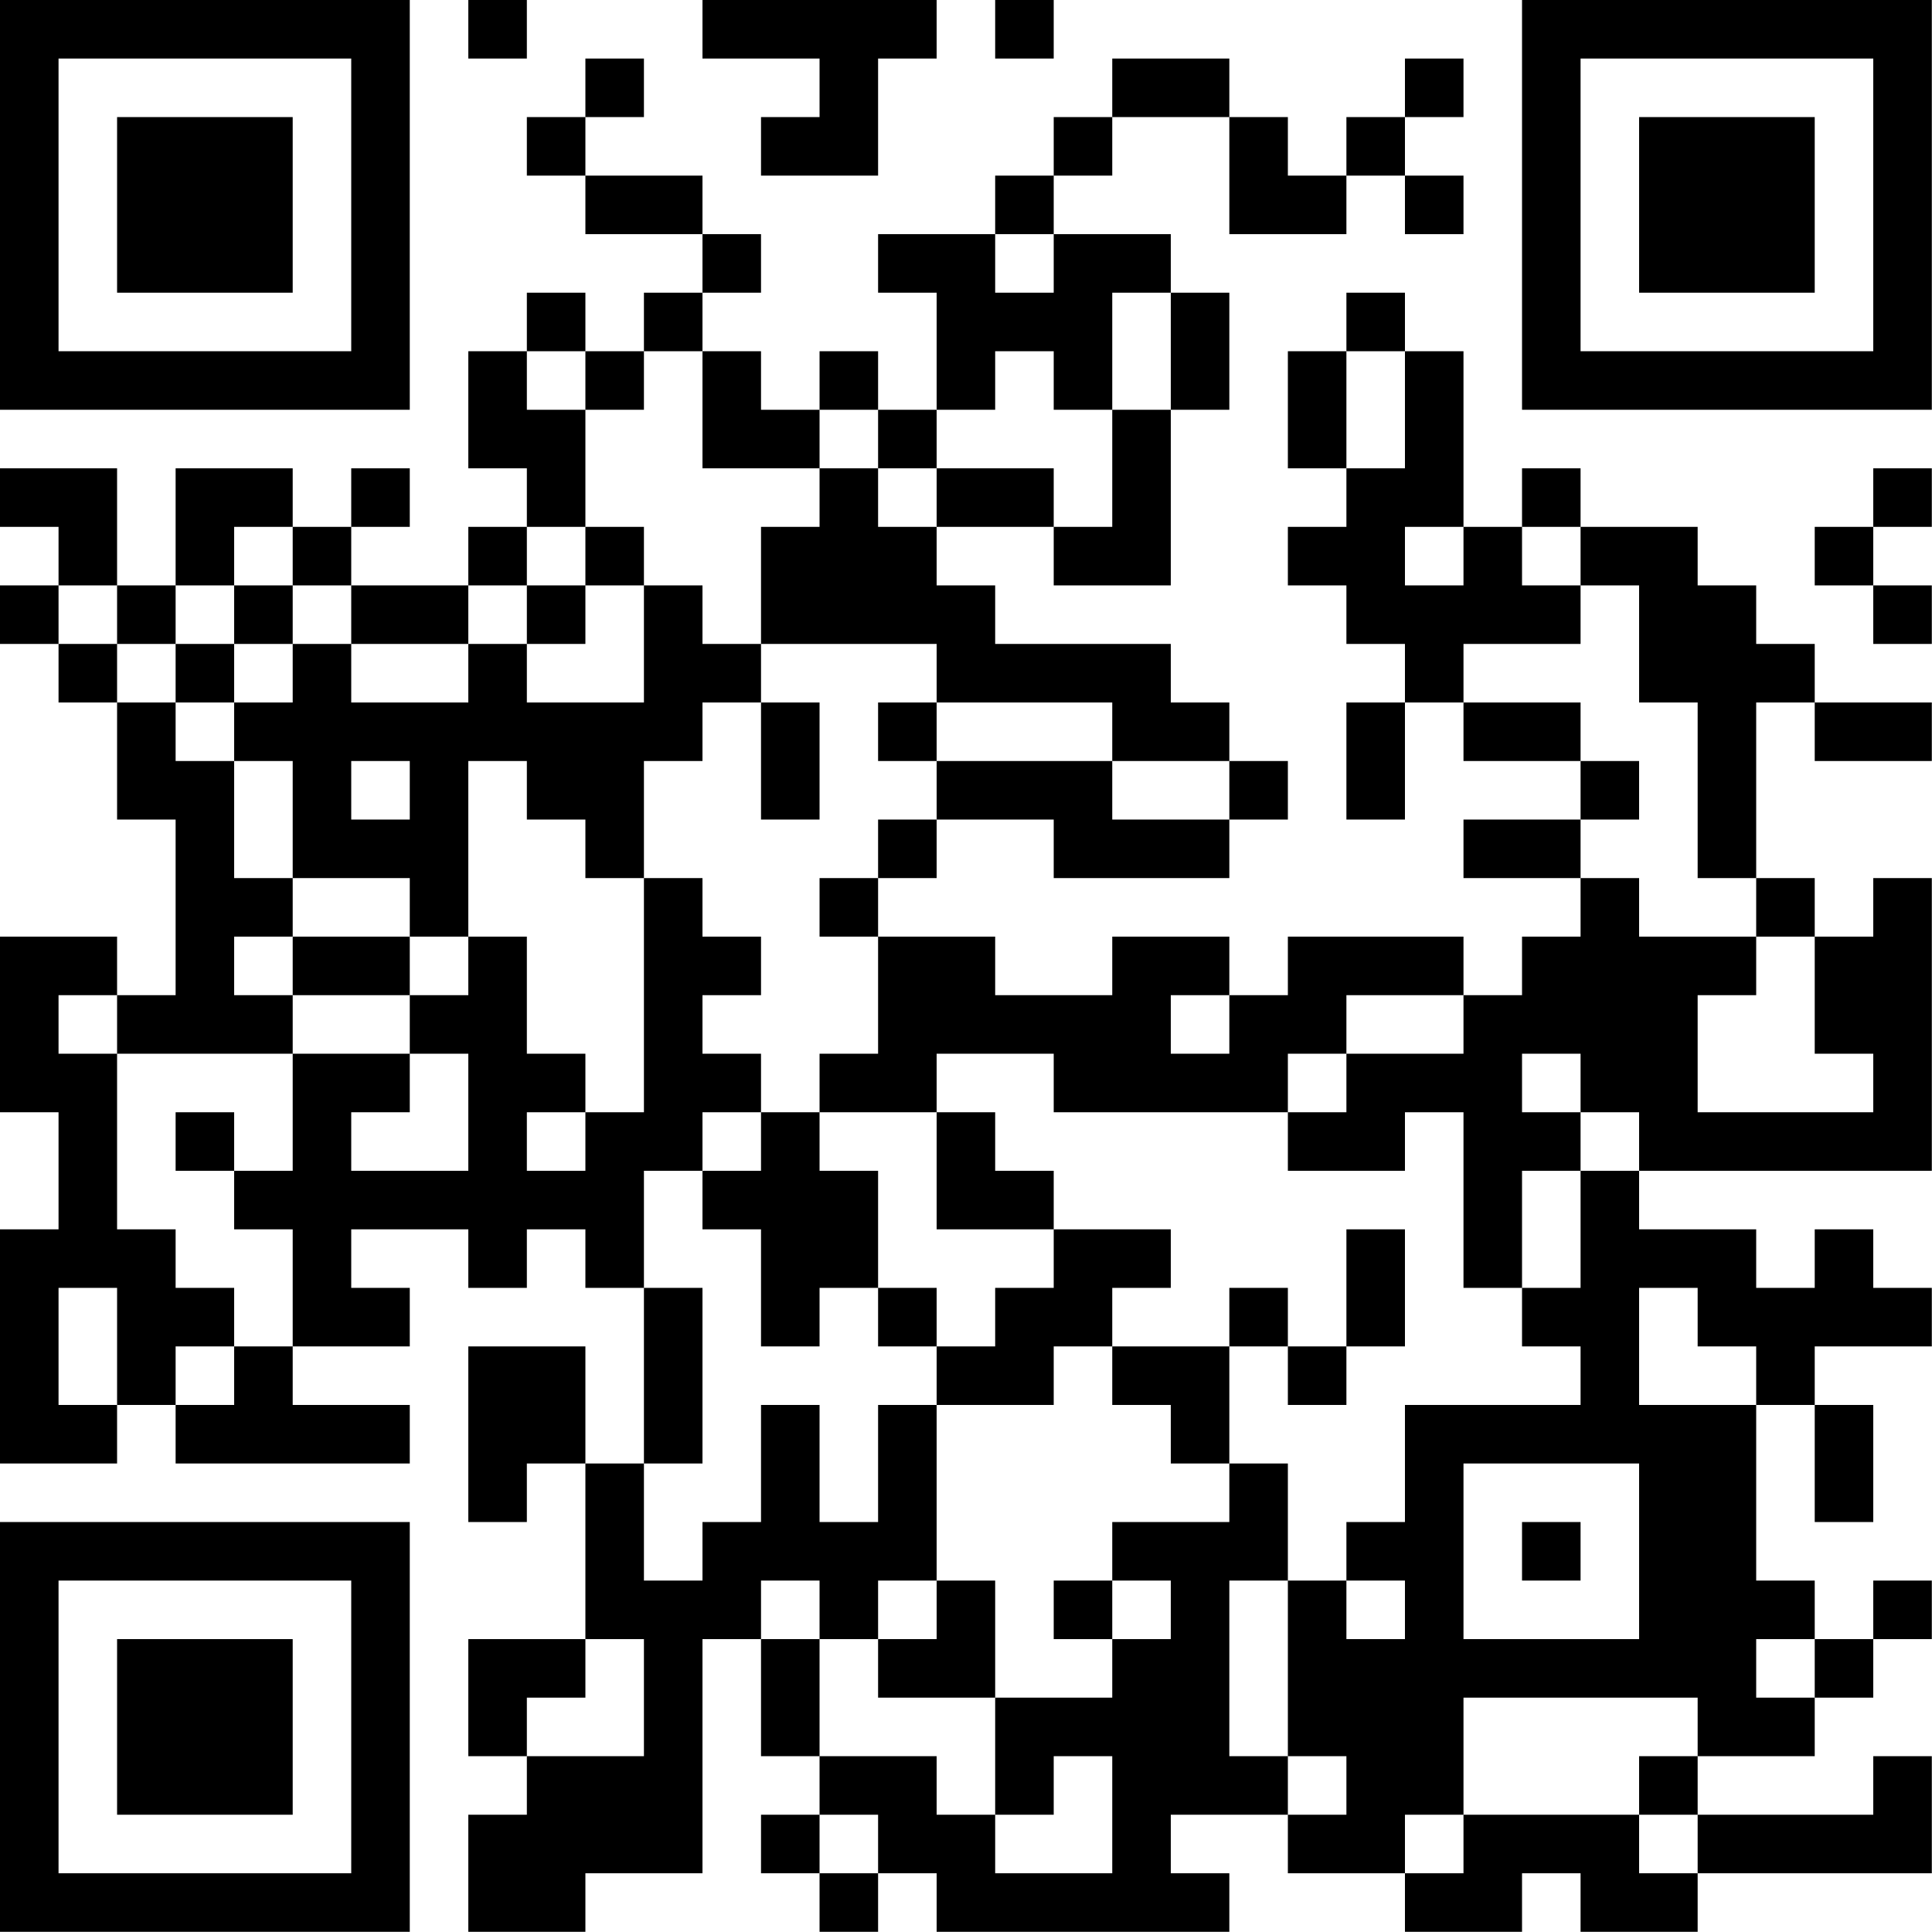
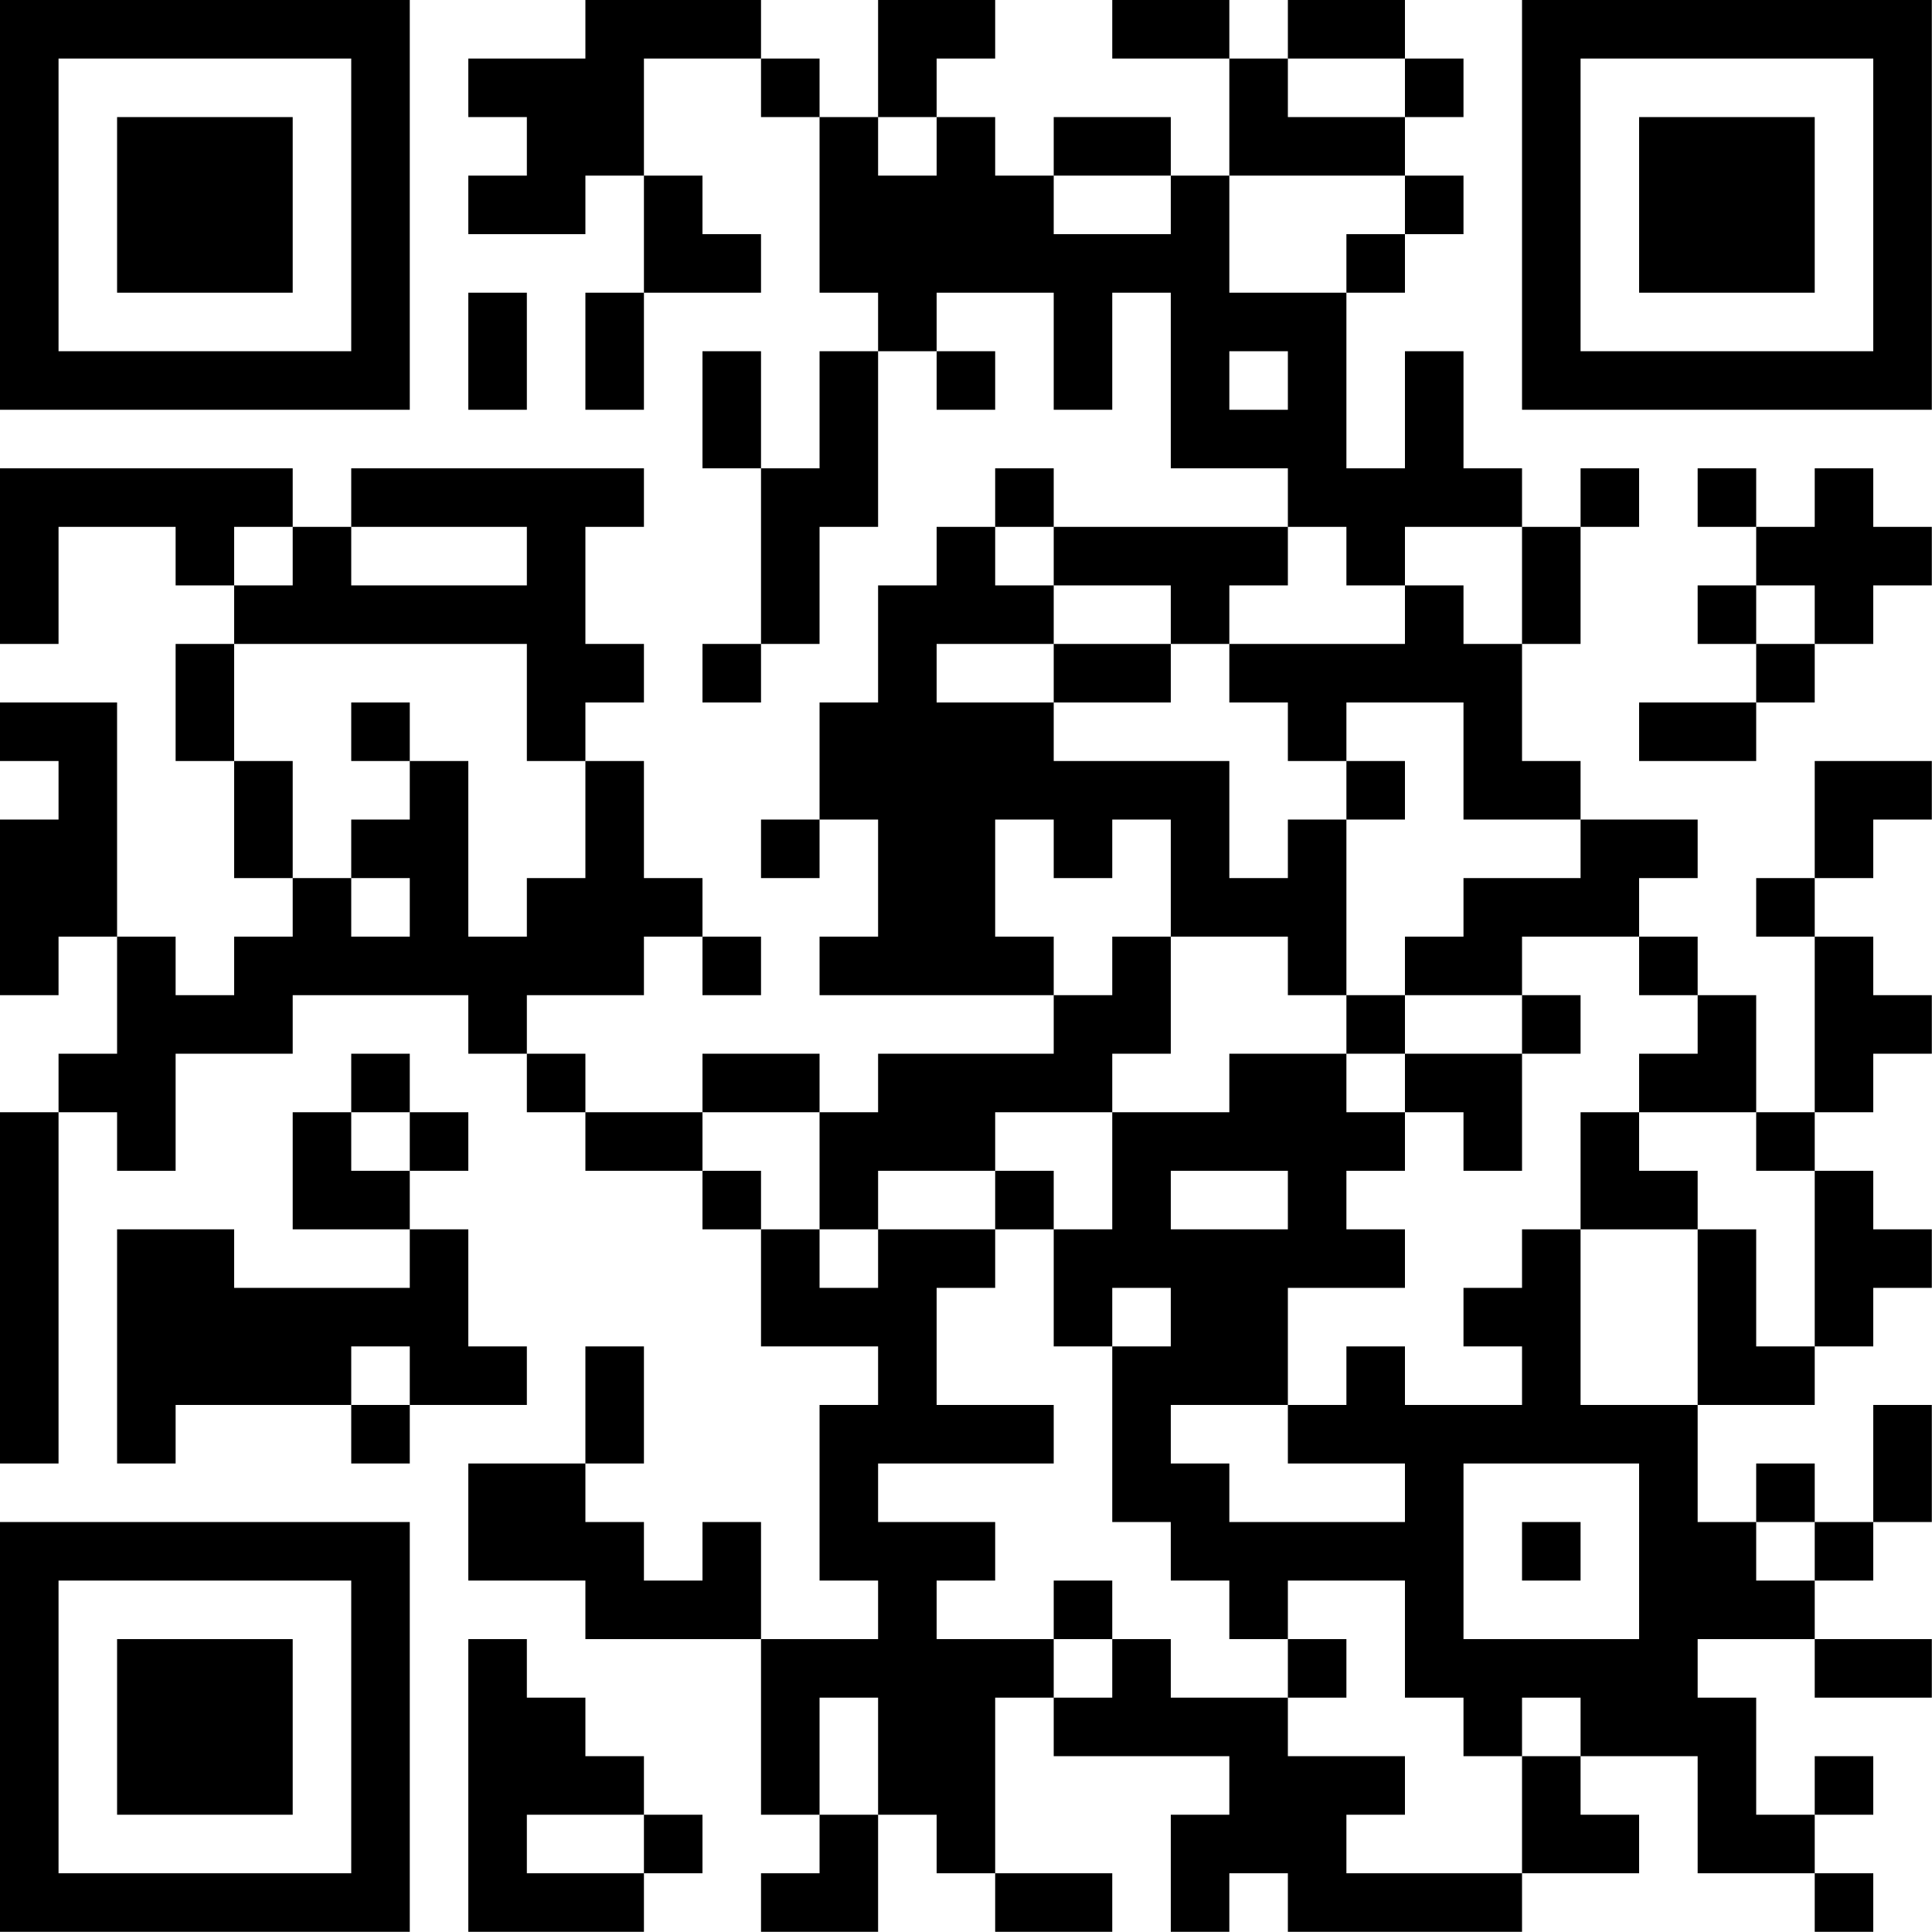
<svg xmlns="http://www.w3.org/2000/svg" version="1.1" width="80" height="80" viewBox="0 0 80 80">
  <rect x="0" y="0" width="80" height="80" fill="#ffffff" />
  <g transform="scale(2.424)">
    <g transform="translate(0,0)">
-       <path fill-rule="evenodd" d="M8 0L8 1L9 1L9 0ZM12 0L12 1L14 1L14 2L13 2L13 3L15 3L15 1L16 1L16 0ZM17 0L17 1L18 1L18 0ZM10 1L10 2L9 2L9 3L10 3L10 4L12 4L12 5L11 5L11 6L10 6L10 5L9 5L9 6L8 6L8 8L9 8L9 9L8 9L8 10L6 10L6 9L7 9L7 8L6 8L6 9L5 9L5 8L3 8L3 10L2 10L2 8L0 8L0 9L1 9L1 10L0 10L0 11L1 11L1 12L2 12L2 14L3 14L3 17L2 17L2 16L0 16L0 19L1 19L1 21L0 21L0 25L2 25L2 24L3 24L3 25L7 25L7 24L5 24L5 23L7 23L7 22L6 22L6 21L8 21L8 22L9 22L9 21L10 21L10 22L11 22L11 25L10 25L10 23L8 23L8 26L9 26L9 25L10 25L10 28L8 28L8 30L9 30L9 31L8 31L8 33L10 33L10 32L12 32L12 28L13 28L13 30L14 30L14 31L13 31L13 32L14 32L14 33L15 33L15 32L16 32L16 33L21 33L21 32L20 32L20 31L22 31L22 32L24 32L24 33L26 33L26 32L27 32L27 33L29 33L29 32L33 32L33 30L32 30L32 31L29 31L29 30L31 30L31 29L32 29L32 28L33 28L33 27L32 27L32 28L31 28L31 27L30 27L30 24L31 24L31 26L32 26L32 24L31 24L31 23L33 23L33 22L32 22L32 21L31 21L31 22L30 22L30 21L28 21L28 20L33 20L33 15L32 15L32 16L31 16L31 15L30 15L30 12L31 12L31 13L33 13L33 12L31 12L31 11L30 11L30 10L29 10L29 9L27 9L27 8L26 8L26 9L25 9L25 6L24 6L24 5L23 5L23 6L22 6L22 8L23 8L23 9L22 9L22 10L23 10L23 11L24 11L24 12L23 12L23 14L24 14L24 12L25 12L25 13L27 13L27 14L25 14L25 15L27 15L27 16L26 16L26 17L25 17L25 16L22 16L22 17L21 17L21 16L19 16L19 17L17 17L17 16L15 16L15 15L16 15L16 14L18 14L18 15L21 15L21 14L22 14L22 13L21 13L21 12L20 12L20 11L17 11L17 10L16 10L16 9L18 9L18 10L20 10L20 7L21 7L21 5L20 5L20 4L18 4L18 3L19 3L19 2L21 2L21 4L23 4L23 3L24 3L24 4L25 4L25 3L24 3L24 2L25 2L25 1L24 1L24 2L23 2L23 3L22 3L22 2L21 2L21 1L19 1L19 2L18 2L18 3L17 3L17 4L15 4L15 5L16 5L16 7L15 7L15 6L14 6L14 7L13 7L13 6L12 6L12 5L13 5L13 4L12 4L12 3L10 3L10 2L11 2L11 1ZM17 4L17 5L18 5L18 4ZM19 5L19 7L18 7L18 6L17 6L17 7L16 7L16 8L15 8L15 7L14 7L14 8L12 8L12 6L11 6L11 7L10 7L10 6L9 6L9 7L10 7L10 9L9 9L9 10L8 10L8 11L6 11L6 10L5 10L5 9L4 9L4 10L3 10L3 11L2 11L2 10L1 10L1 11L2 11L2 12L3 12L3 13L4 13L4 15L5 15L5 16L4 16L4 17L5 17L5 18L2 18L2 17L1 17L1 18L2 18L2 21L3 21L3 22L4 22L4 23L3 23L3 24L4 24L4 23L5 23L5 21L4 21L4 20L5 20L5 18L7 18L7 19L6 19L6 20L8 20L8 18L7 18L7 17L8 17L8 16L9 16L9 18L10 18L10 19L9 19L9 20L10 20L10 19L11 19L11 15L12 15L12 16L13 16L13 17L12 17L12 18L13 18L13 19L12 19L12 20L11 20L11 22L12 22L12 25L11 25L11 27L12 27L12 26L13 26L13 24L14 24L14 26L15 26L15 24L16 24L16 27L15 27L15 28L14 28L14 27L13 27L13 28L14 28L14 30L16 30L16 31L17 31L17 32L19 32L19 30L18 30L18 31L17 31L17 29L19 29L19 28L20 28L20 27L19 27L19 26L21 26L21 25L22 25L22 27L21 27L21 30L22 30L22 31L23 31L23 30L22 30L22 27L23 27L23 28L24 28L24 27L23 27L23 26L24 26L24 24L27 24L27 23L26 23L26 22L27 22L27 20L28 20L28 19L27 19L27 18L26 18L26 19L27 19L27 20L26 20L26 22L25 22L25 19L24 19L24 20L22 20L22 19L23 19L23 18L25 18L25 17L23 17L23 18L22 18L22 19L18 19L18 18L16 18L16 19L14 19L14 18L15 18L15 16L14 16L14 15L15 15L15 14L16 14L16 13L19 13L19 14L21 14L21 13L19 13L19 12L16 12L16 11L13 11L13 9L14 9L14 8L15 8L15 9L16 9L16 8L18 8L18 9L19 9L19 7L20 7L20 5ZM23 6L23 8L24 8L24 6ZM32 8L32 9L31 9L31 10L32 10L32 11L33 11L33 10L32 10L32 9L33 9L33 8ZM10 9L10 10L9 10L9 11L8 11L8 12L6 12L6 11L5 11L5 10L4 10L4 11L3 11L3 12L4 12L4 13L5 13L5 15L7 15L7 16L5 16L5 17L7 17L7 16L8 16L8 13L9 13L9 14L10 14L10 15L11 15L11 13L12 13L12 12L13 12L13 14L14 14L14 12L13 12L13 11L12 11L12 10L11 10L11 9ZM24 9L24 10L25 10L25 9ZM26 9L26 10L27 10L27 11L25 11L25 12L27 12L27 13L28 13L28 14L27 14L27 15L28 15L28 16L30 16L30 17L29 17L29 19L32 19L32 18L31 18L31 16L30 16L30 15L29 15L29 12L28 12L28 10L27 10L27 9ZM10 10L10 11L9 11L9 12L11 12L11 10ZM4 11L4 12L5 12L5 11ZM15 12L15 13L16 13L16 12ZM6 13L6 14L7 14L7 13ZM20 17L20 18L21 18L21 17ZM3 19L3 20L4 20L4 19ZM13 19L13 20L12 20L12 21L13 21L13 23L14 23L14 22L15 22L15 23L16 23L16 24L18 24L18 23L19 23L19 24L20 24L20 25L21 25L21 23L22 23L22 24L23 24L23 23L24 23L24 21L23 21L23 23L22 23L22 22L21 22L21 23L19 23L19 22L20 22L20 21L18 21L18 20L17 20L17 19L16 19L16 21L18 21L18 22L17 22L17 23L16 23L16 22L15 22L15 20L14 20L14 19ZM1 22L1 24L2 24L2 22ZM28 22L28 24L30 24L30 23L29 23L29 22ZM25 25L25 28L28 28L28 25ZM26 26L26 27L27 27L27 26ZM16 27L16 28L15 28L15 29L17 29L17 27ZM18 27L18 28L19 28L19 27ZM10 28L10 29L9 29L9 30L11 30L11 28ZM30 28L30 29L31 29L31 28ZM25 29L25 31L24 31L24 32L25 32L25 31L28 31L28 32L29 32L29 31L28 31L28 30L29 30L29 29ZM14 31L14 32L15 32L15 31ZM0 0L0 7L7 7L7 0ZM1 1L1 6L6 6L6 1ZM2 2L2 5L5 5L5 2ZM26 0L26 7L33 7L33 0ZM27 1L27 6L32 6L32 1ZM28 2L28 5L31 5L31 2ZM0 26L0 33L7 33L7 26ZM1 27L1 32L6 32L6 27ZM2 28L2 31L5 31L5 28Z" fill="#000000" />
+       <path fill-rule="evenodd" d="M10 0L10 1L8 1L8 2L9 2L9 3L8 3L8 4L10 4L10 3L11 3L11 5L10 5L10 7L11 7L11 5L13 5L13 4L12 4L12 3L11 3L11 1L13 1L13 2L14 2L14 5L15 5L15 6L14 6L14 8L13 8L13 6L12 6L12 8L13 8L13 11L12 11L12 12L13 12L13 11L14 11L14 9L15 9L15 6L16 6L16 7L17 7L17 6L16 6L16 5L18 5L18 7L19 7L19 5L20 5L20 8L22 8L22 9L18 9L18 8L17 8L17 9L16 9L16 10L15 10L15 12L14 12L14 14L13 14L13 15L14 15L14 14L15 14L15 16L14 16L14 17L18 17L18 18L15 18L15 19L14 19L14 18L12 18L12 19L10 19L10 18L9 18L9 17L11 17L11 16L12 16L12 17L13 17L13 16L12 16L12 15L11 15L11 13L10 13L10 12L11 12L11 11L10 11L10 9L11 9L11 8L6 8L6 9L5 9L5 8L0 8L0 11L1 11L1 9L3 9L3 10L4 10L4 11L3 11L3 13L4 13L4 15L5 15L5 16L4 16L4 17L3 17L3 16L2 16L2 12L0 12L0 13L1 13L1 14L0 14L0 17L1 17L1 16L2 16L2 18L1 18L1 19L0 19L0 25L1 25L1 19L2 19L2 20L3 20L3 18L5 18L5 17L8 17L8 18L9 18L9 19L10 19L10 20L12 20L12 21L13 21L13 23L15 23L15 24L14 24L14 27L15 27L15 28L13 28L13 26L12 26L12 27L11 27L11 26L10 26L10 25L11 25L11 23L10 23L10 25L8 25L8 27L10 27L10 28L13 28L13 31L14 31L14 32L13 32L13 33L15 33L15 31L16 31L16 32L17 32L17 33L19 33L19 32L17 32L17 29L18 29L18 30L21 30L21 31L20 31L20 33L21 33L21 32L22 32L22 33L26 33L26 32L28 32L28 31L27 31L27 30L29 30L29 32L31 32L31 33L32 33L32 32L31 32L31 31L32 31L32 30L31 30L31 31L30 31L30 29L29 29L29 28L31 28L31 29L33 29L33 28L31 28L31 27L32 27L32 26L33 26L33 24L32 24L32 26L31 26L31 25L30 25L30 26L29 26L29 24L31 24L31 23L32 23L32 22L33 22L33 21L32 21L32 20L31 20L31 19L32 19L32 18L33 18L33 17L32 17L32 16L31 16L31 15L32 15L32 14L33 14L33 13L31 13L31 15L30 15L30 16L31 16L31 19L30 19L30 17L29 17L29 16L28 16L28 15L29 15L29 14L27 14L27 13L26 13L26 11L27 11L27 9L28 9L28 8L27 8L27 9L26 9L26 8L25 8L25 6L24 6L24 8L23 8L23 5L24 5L24 4L25 4L25 3L24 3L24 2L25 2L25 1L24 1L24 0L22 0L22 1L21 1L21 0L19 0L19 1L21 1L21 3L20 3L20 2L18 2L18 3L17 3L17 2L16 2L16 1L17 1L17 0L15 0L15 2L14 2L14 1L13 1L13 0ZM22 1L22 2L24 2L24 1ZM15 2L15 3L16 3L16 2ZM18 3L18 4L20 4L20 3ZM21 3L21 5L23 5L23 4L24 4L24 3ZM8 5L8 7L9 7L9 5ZM21 6L21 7L22 7L22 6ZM29 8L29 9L30 9L30 10L29 10L29 11L30 11L30 12L28 12L28 13L30 13L30 12L31 12L31 11L32 11L32 10L33 10L33 9L32 9L32 8L31 8L31 9L30 9L30 8ZM4 9L4 10L5 10L5 9ZM6 9L6 10L9 10L9 9ZM17 9L17 10L18 10L18 11L16 11L16 12L18 12L18 13L21 13L21 15L22 15L22 14L23 14L23 17L22 17L22 16L20 16L20 14L19 14L19 15L18 15L18 14L17 14L17 16L18 16L18 17L19 17L19 16L20 16L20 18L19 18L19 19L17 19L17 20L15 20L15 21L14 21L14 19L12 19L12 20L13 20L13 21L14 21L14 22L15 22L15 21L17 21L17 22L16 22L16 24L18 24L18 25L15 25L15 26L17 26L17 27L16 27L16 28L18 28L18 29L19 29L19 28L20 28L20 29L22 29L22 30L24 30L24 31L23 31L23 32L26 32L26 30L27 30L27 29L26 29L26 30L25 30L25 29L24 29L24 27L22 27L22 28L21 28L21 27L20 27L20 26L19 26L19 23L20 23L20 22L19 22L19 23L18 23L18 21L19 21L19 19L21 19L21 18L23 18L23 19L24 19L24 20L23 20L23 21L24 21L24 22L22 22L22 24L20 24L20 25L21 25L21 26L24 26L24 25L22 25L22 24L23 24L23 23L24 23L24 24L26 24L26 23L25 23L25 22L26 22L26 21L27 21L27 24L29 24L29 21L30 21L30 23L31 23L31 20L30 20L30 19L28 19L28 18L29 18L29 17L28 17L28 16L26 16L26 17L24 17L24 16L25 16L25 15L27 15L27 14L25 14L25 12L23 12L23 13L22 13L22 12L21 12L21 11L24 11L24 10L25 10L25 11L26 11L26 9L24 9L24 10L23 10L23 9L22 9L22 10L21 10L21 11L20 11L20 10L18 10L18 9ZM30 10L30 11L31 11L31 10ZM4 11L4 13L5 13L5 15L6 15L6 16L7 16L7 15L6 15L6 14L7 14L7 13L8 13L8 16L9 16L9 15L10 15L10 13L9 13L9 11ZM18 11L18 12L20 12L20 11ZM6 12L6 13L7 13L7 12ZM23 13L23 14L24 14L24 13ZM23 17L23 18L24 18L24 19L25 19L25 20L26 20L26 18L27 18L27 17L26 17L26 18L24 18L24 17ZM6 18L6 19L5 19L5 21L7 21L7 22L4 22L4 21L2 21L2 25L3 25L3 24L6 24L6 25L7 25L7 24L9 24L9 23L8 23L8 21L7 21L7 20L8 20L8 19L7 19L7 18ZM6 19L6 20L7 20L7 19ZM27 19L27 21L29 21L29 20L28 20L28 19ZM17 20L17 21L18 21L18 20ZM20 20L20 21L22 21L22 20ZM6 23L6 24L7 24L7 23ZM25 25L25 28L28 28L28 25ZM26 26L26 27L27 27L27 26ZM30 26L30 27L31 27L31 26ZM18 27L18 28L19 28L19 27ZM8 28L8 33L11 33L11 32L12 32L12 31L11 31L11 30L10 30L10 29L9 29L9 28ZM22 28L22 29L23 29L23 28ZM14 29L14 31L15 31L15 29ZM9 31L9 32L11 32L11 31ZM0 0L0 7L7 7L7 0ZM1 1L1 6L6 6L6 1ZM2 2L2 5L5 5L5 2ZM26 0L26 7L33 7L33 0ZM27 1L27 6L32 6L32 1ZM28 2L28 5L31 5L31 2ZM0 26L0 33L7 33L7 26ZM1 27L1 32L6 32L6 27ZM2 28L2 31L5 31L5 28Z" fill="#000000" />
    </g>
  </g>
</svg>
